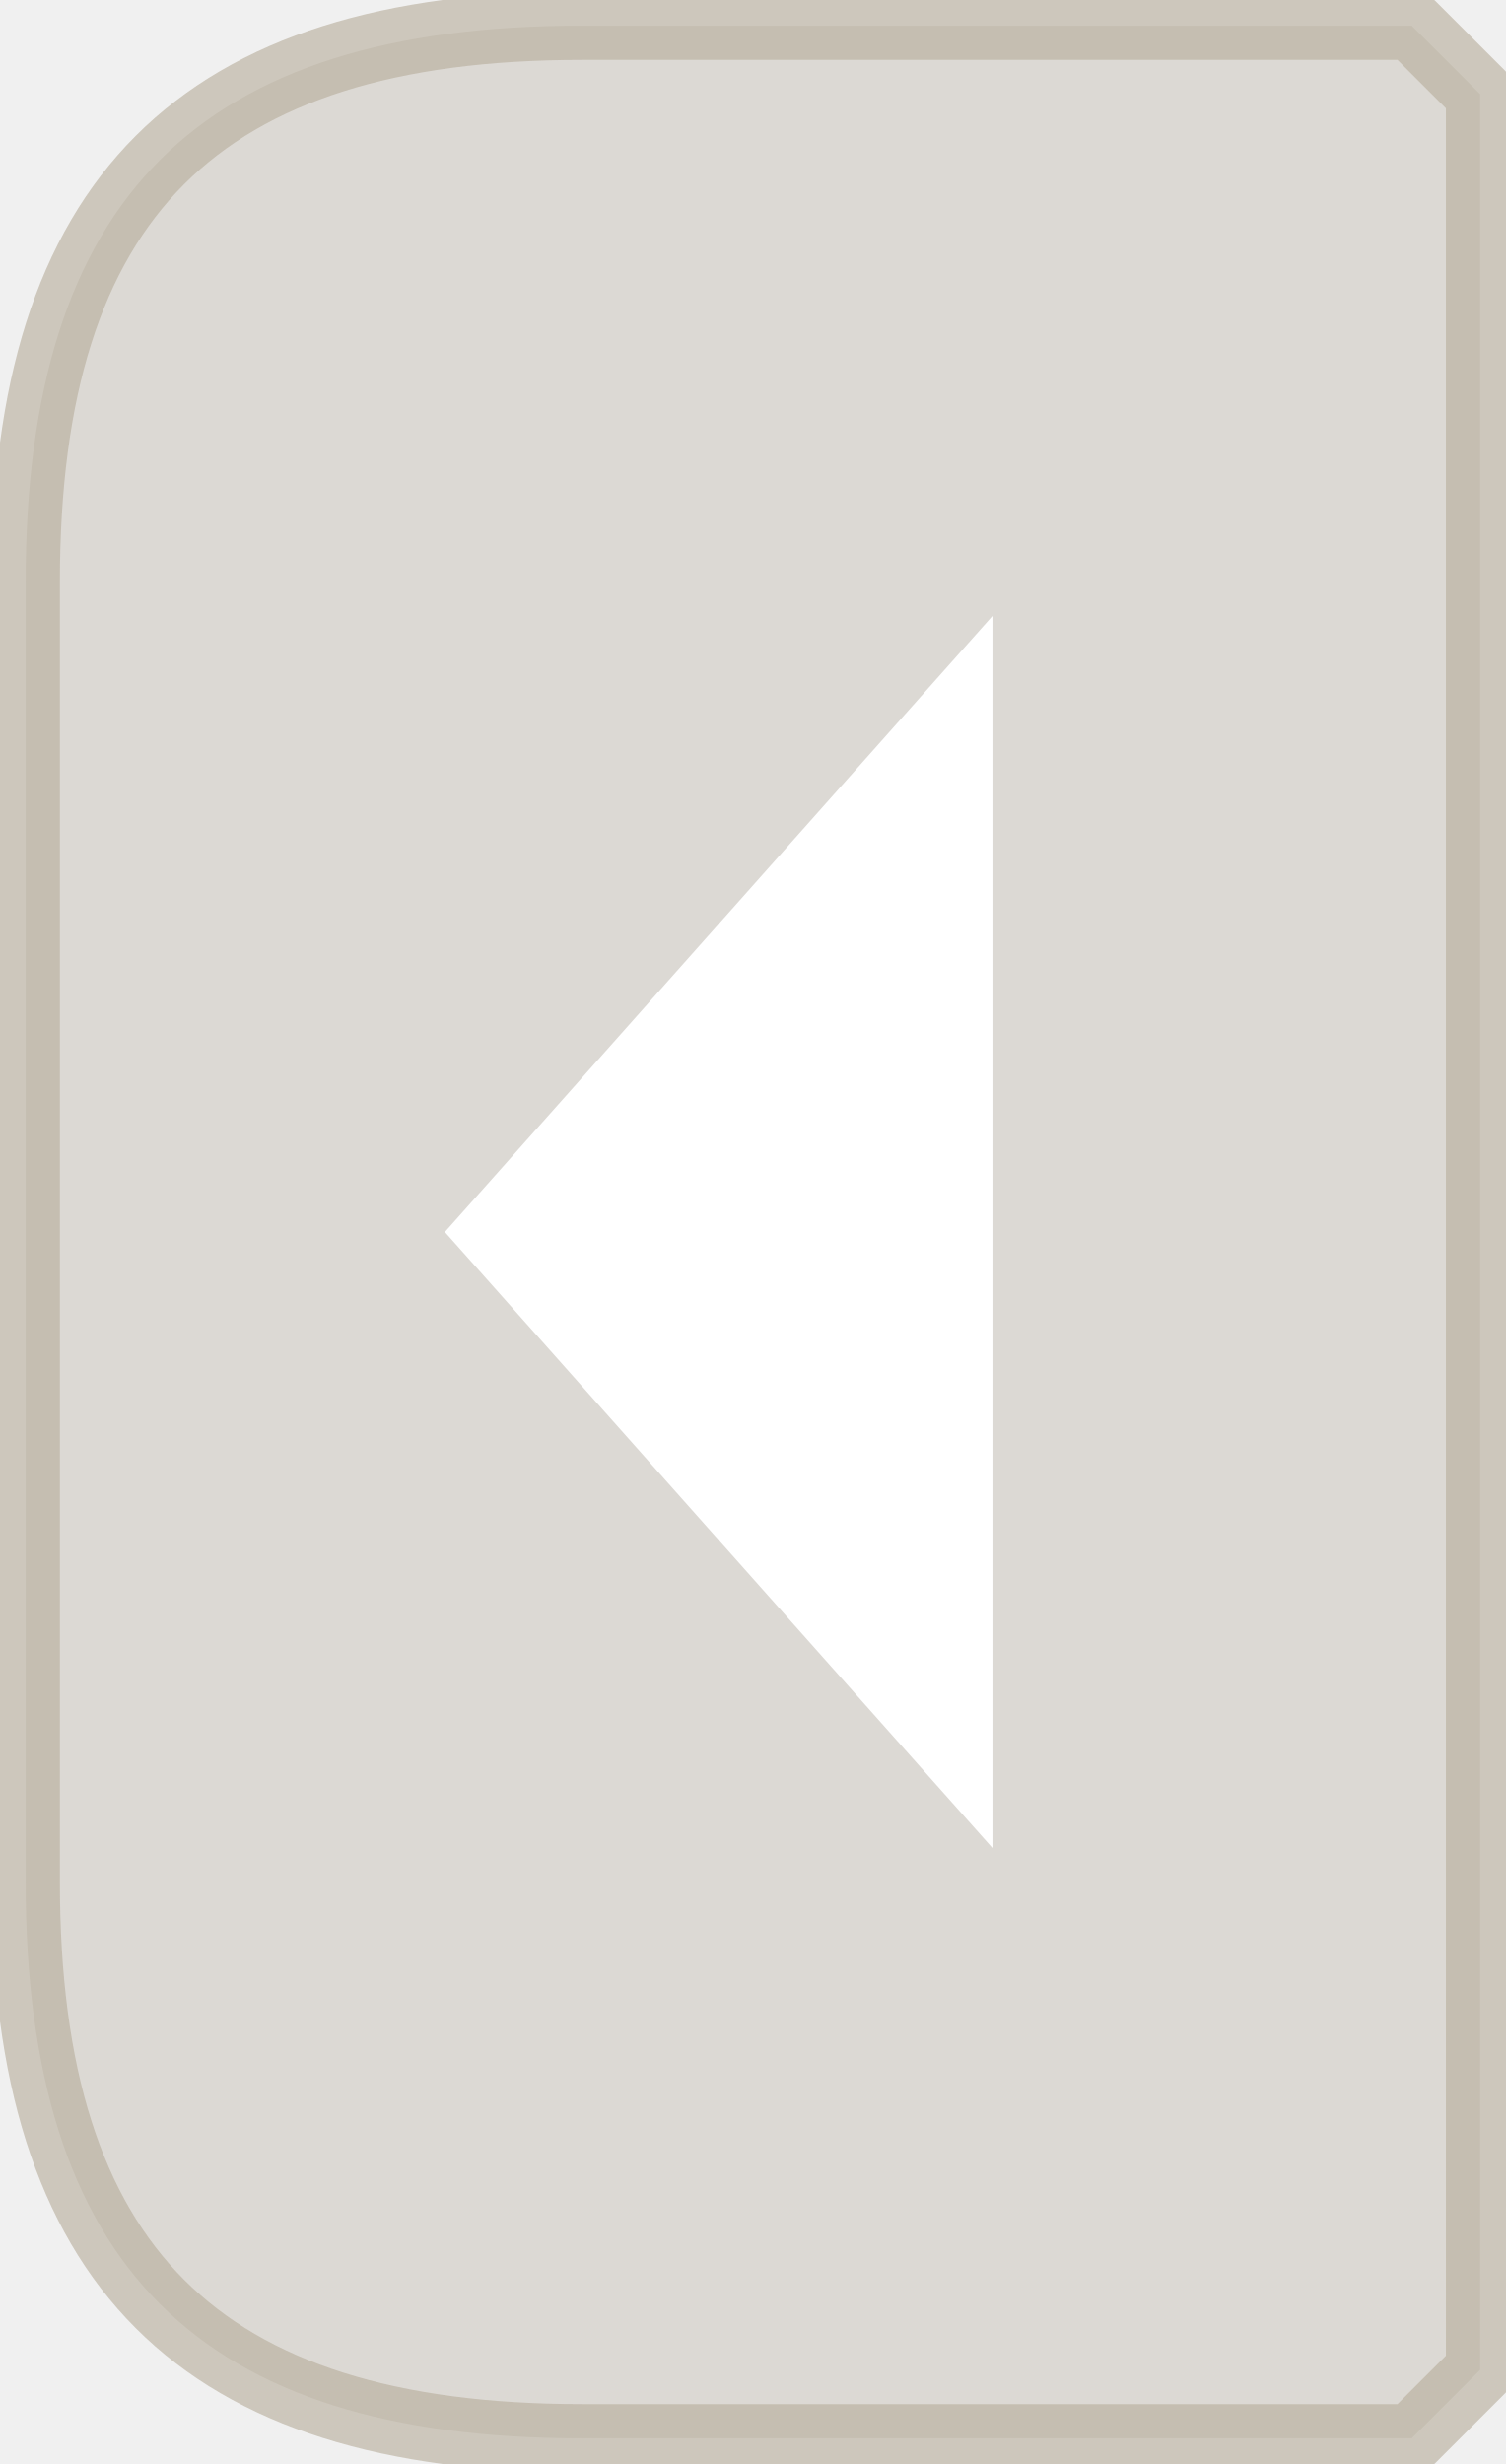
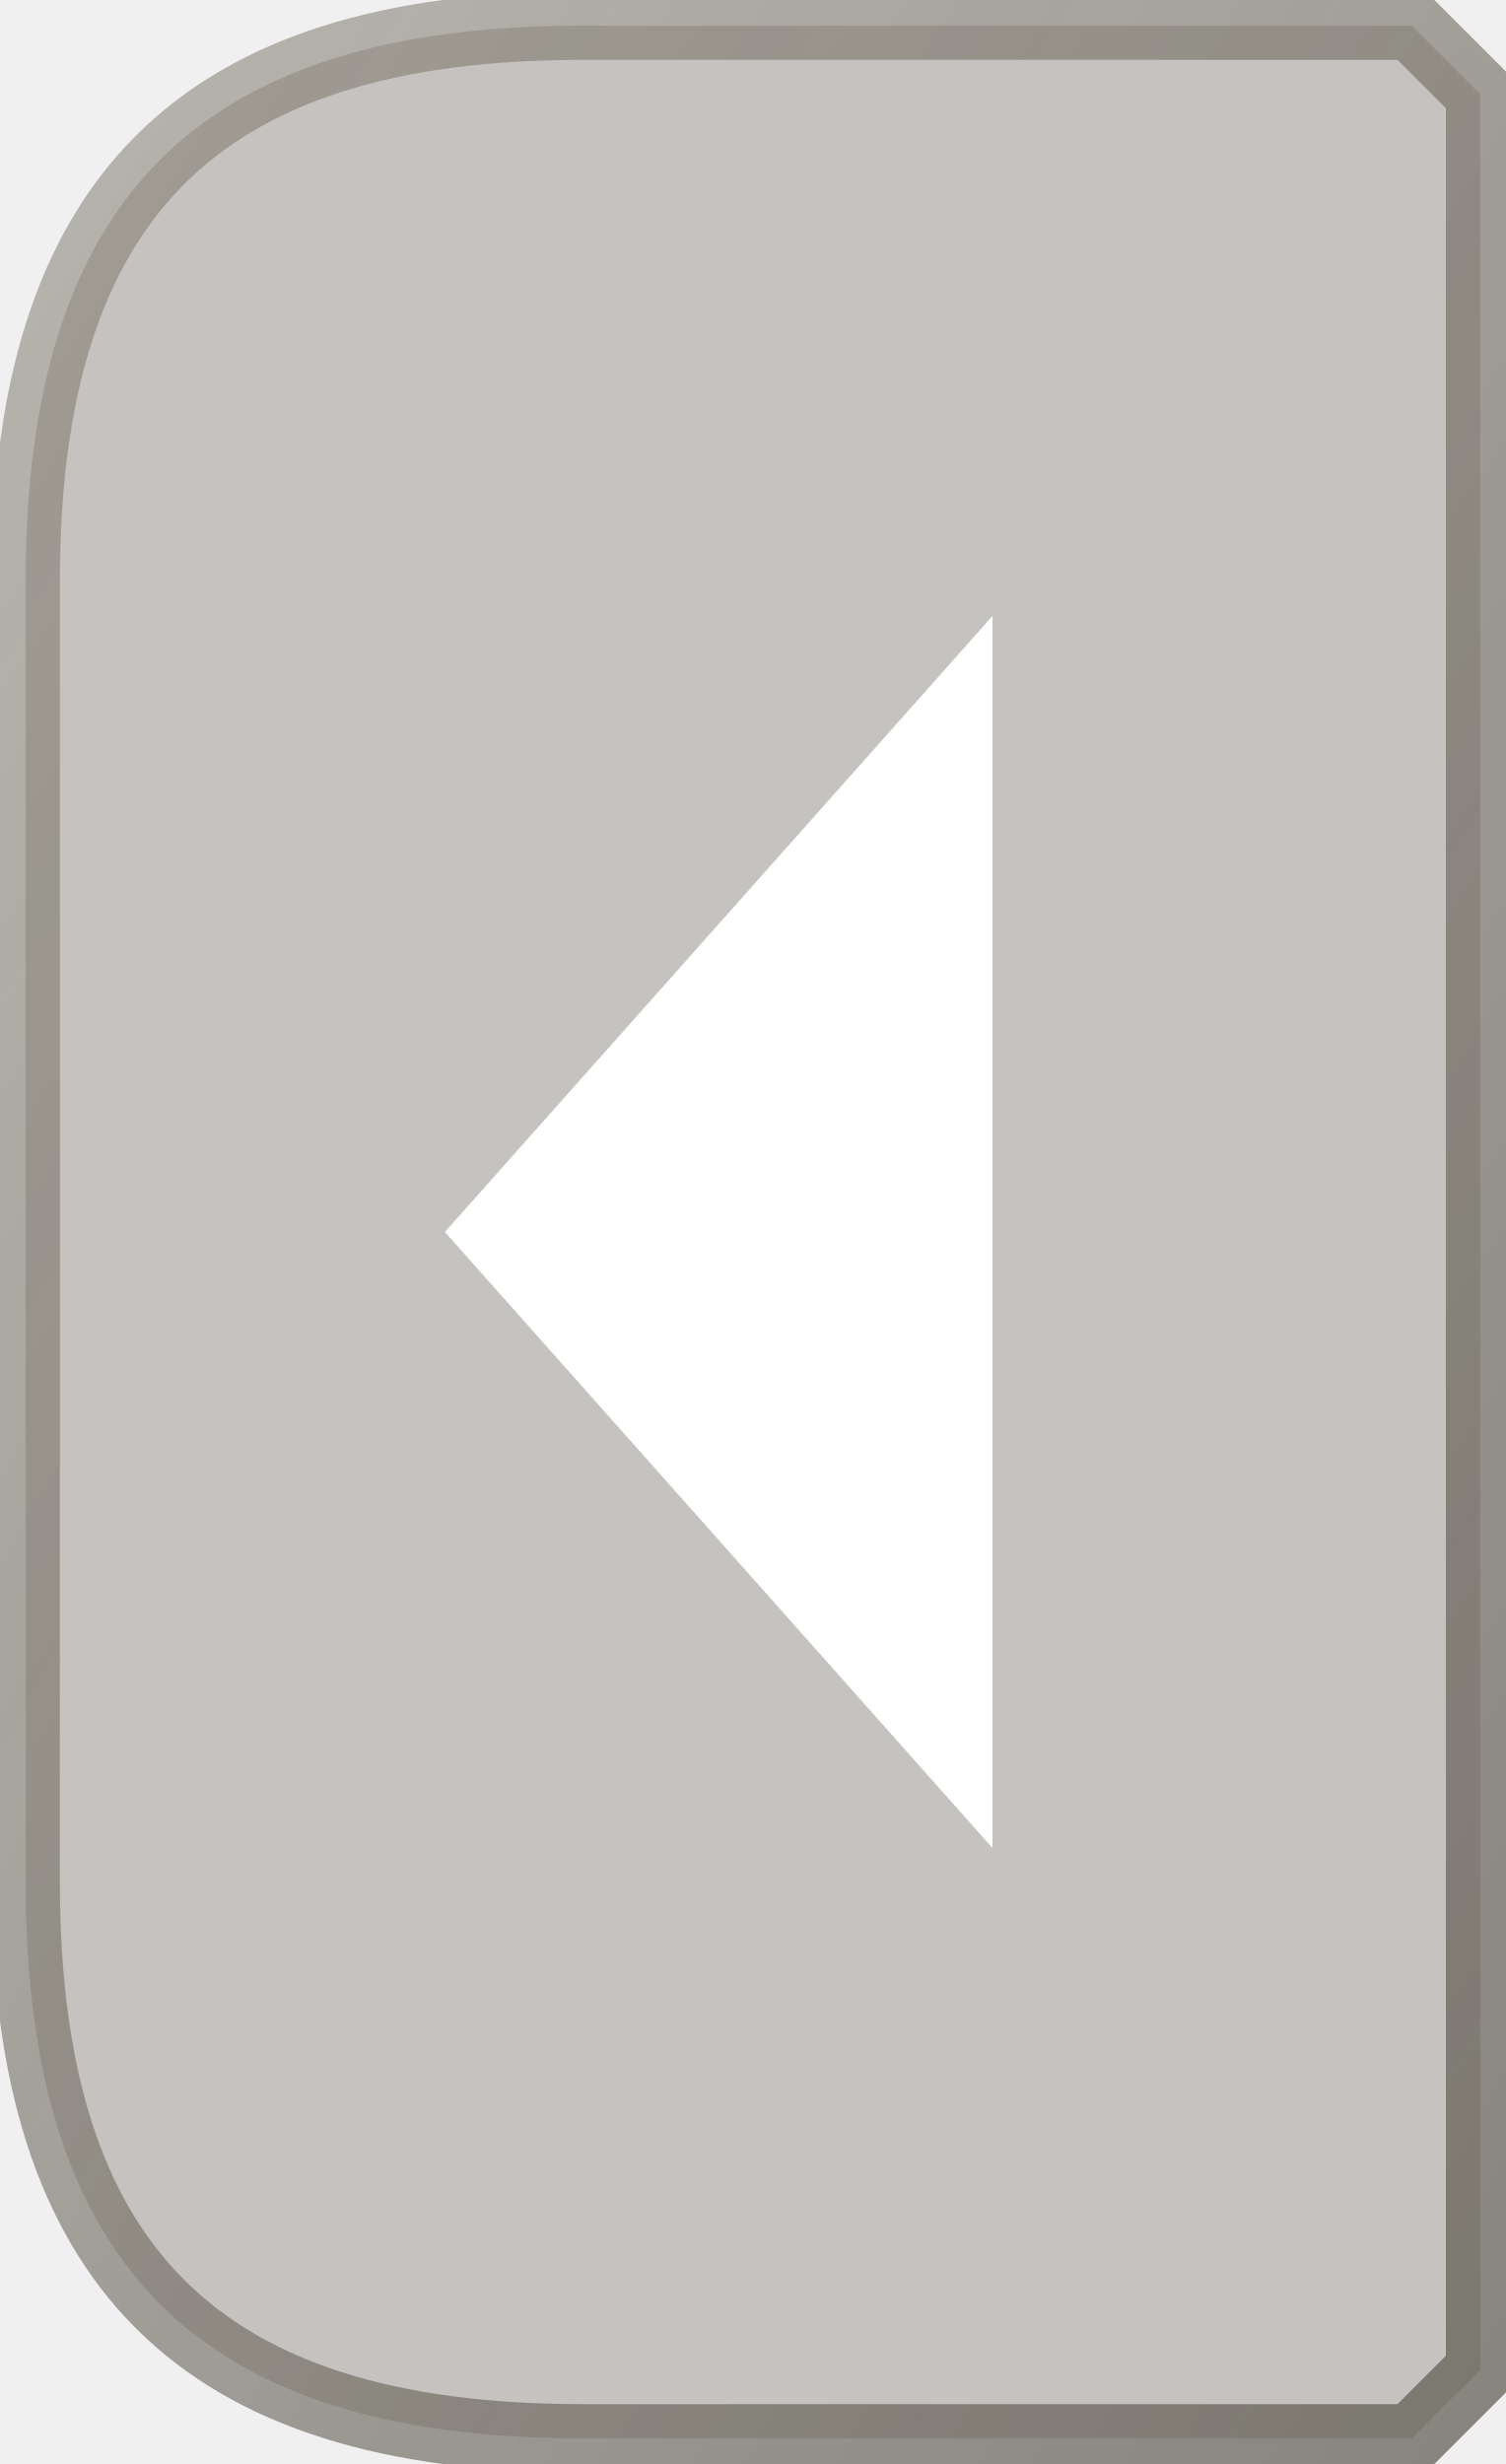
<svg xmlns="http://www.w3.org/2000/svg" width="44" height="72" viewBox="0 0 44 72">
-   <path style="fill:#b5ac9a;fill-opacity:0.33;stroke:#b5ac9a;stroke-width:2;stroke-linejoin:round;stroke-opacity:0.6" d="M 43.25,2.75 41.25,0.75 H 17 C 5.8,0.75 0.75,5.8 0.75,17 v 38 c 0,11.2 5.05,16.25 16.25,16.25 h 24.25 l 2,-2 z" />
+   <defs>
+     <linearGradient id="bevel" x1="0" y1="0" x2="1" y2="1">
+       <stop offset="0" stop-color="#7a7468" stop-opacity="0.48" />
+       <stop offset="1" stop-color="#5f5a51" stop-opacity="0.72" />
+     </linearGradient>
+   </defs>
+   <path style="fill:#6d675c;fill-opacity:0.33;stroke:url(#bevel);stroke-width:2;stroke-linejoin:round" d="M 43.25,2.75 41.25,0.75 H 17 C 5.8,0.75 0.75,5.8 0.75,17 v 38 c 0,11.2 5.05,16.25 16.25,16.25 h 24.25 l 2,-2 z" />
  <path style="fill:#ffffff" d="M 29,18 13,36 29,54 Z" />
</svg>
